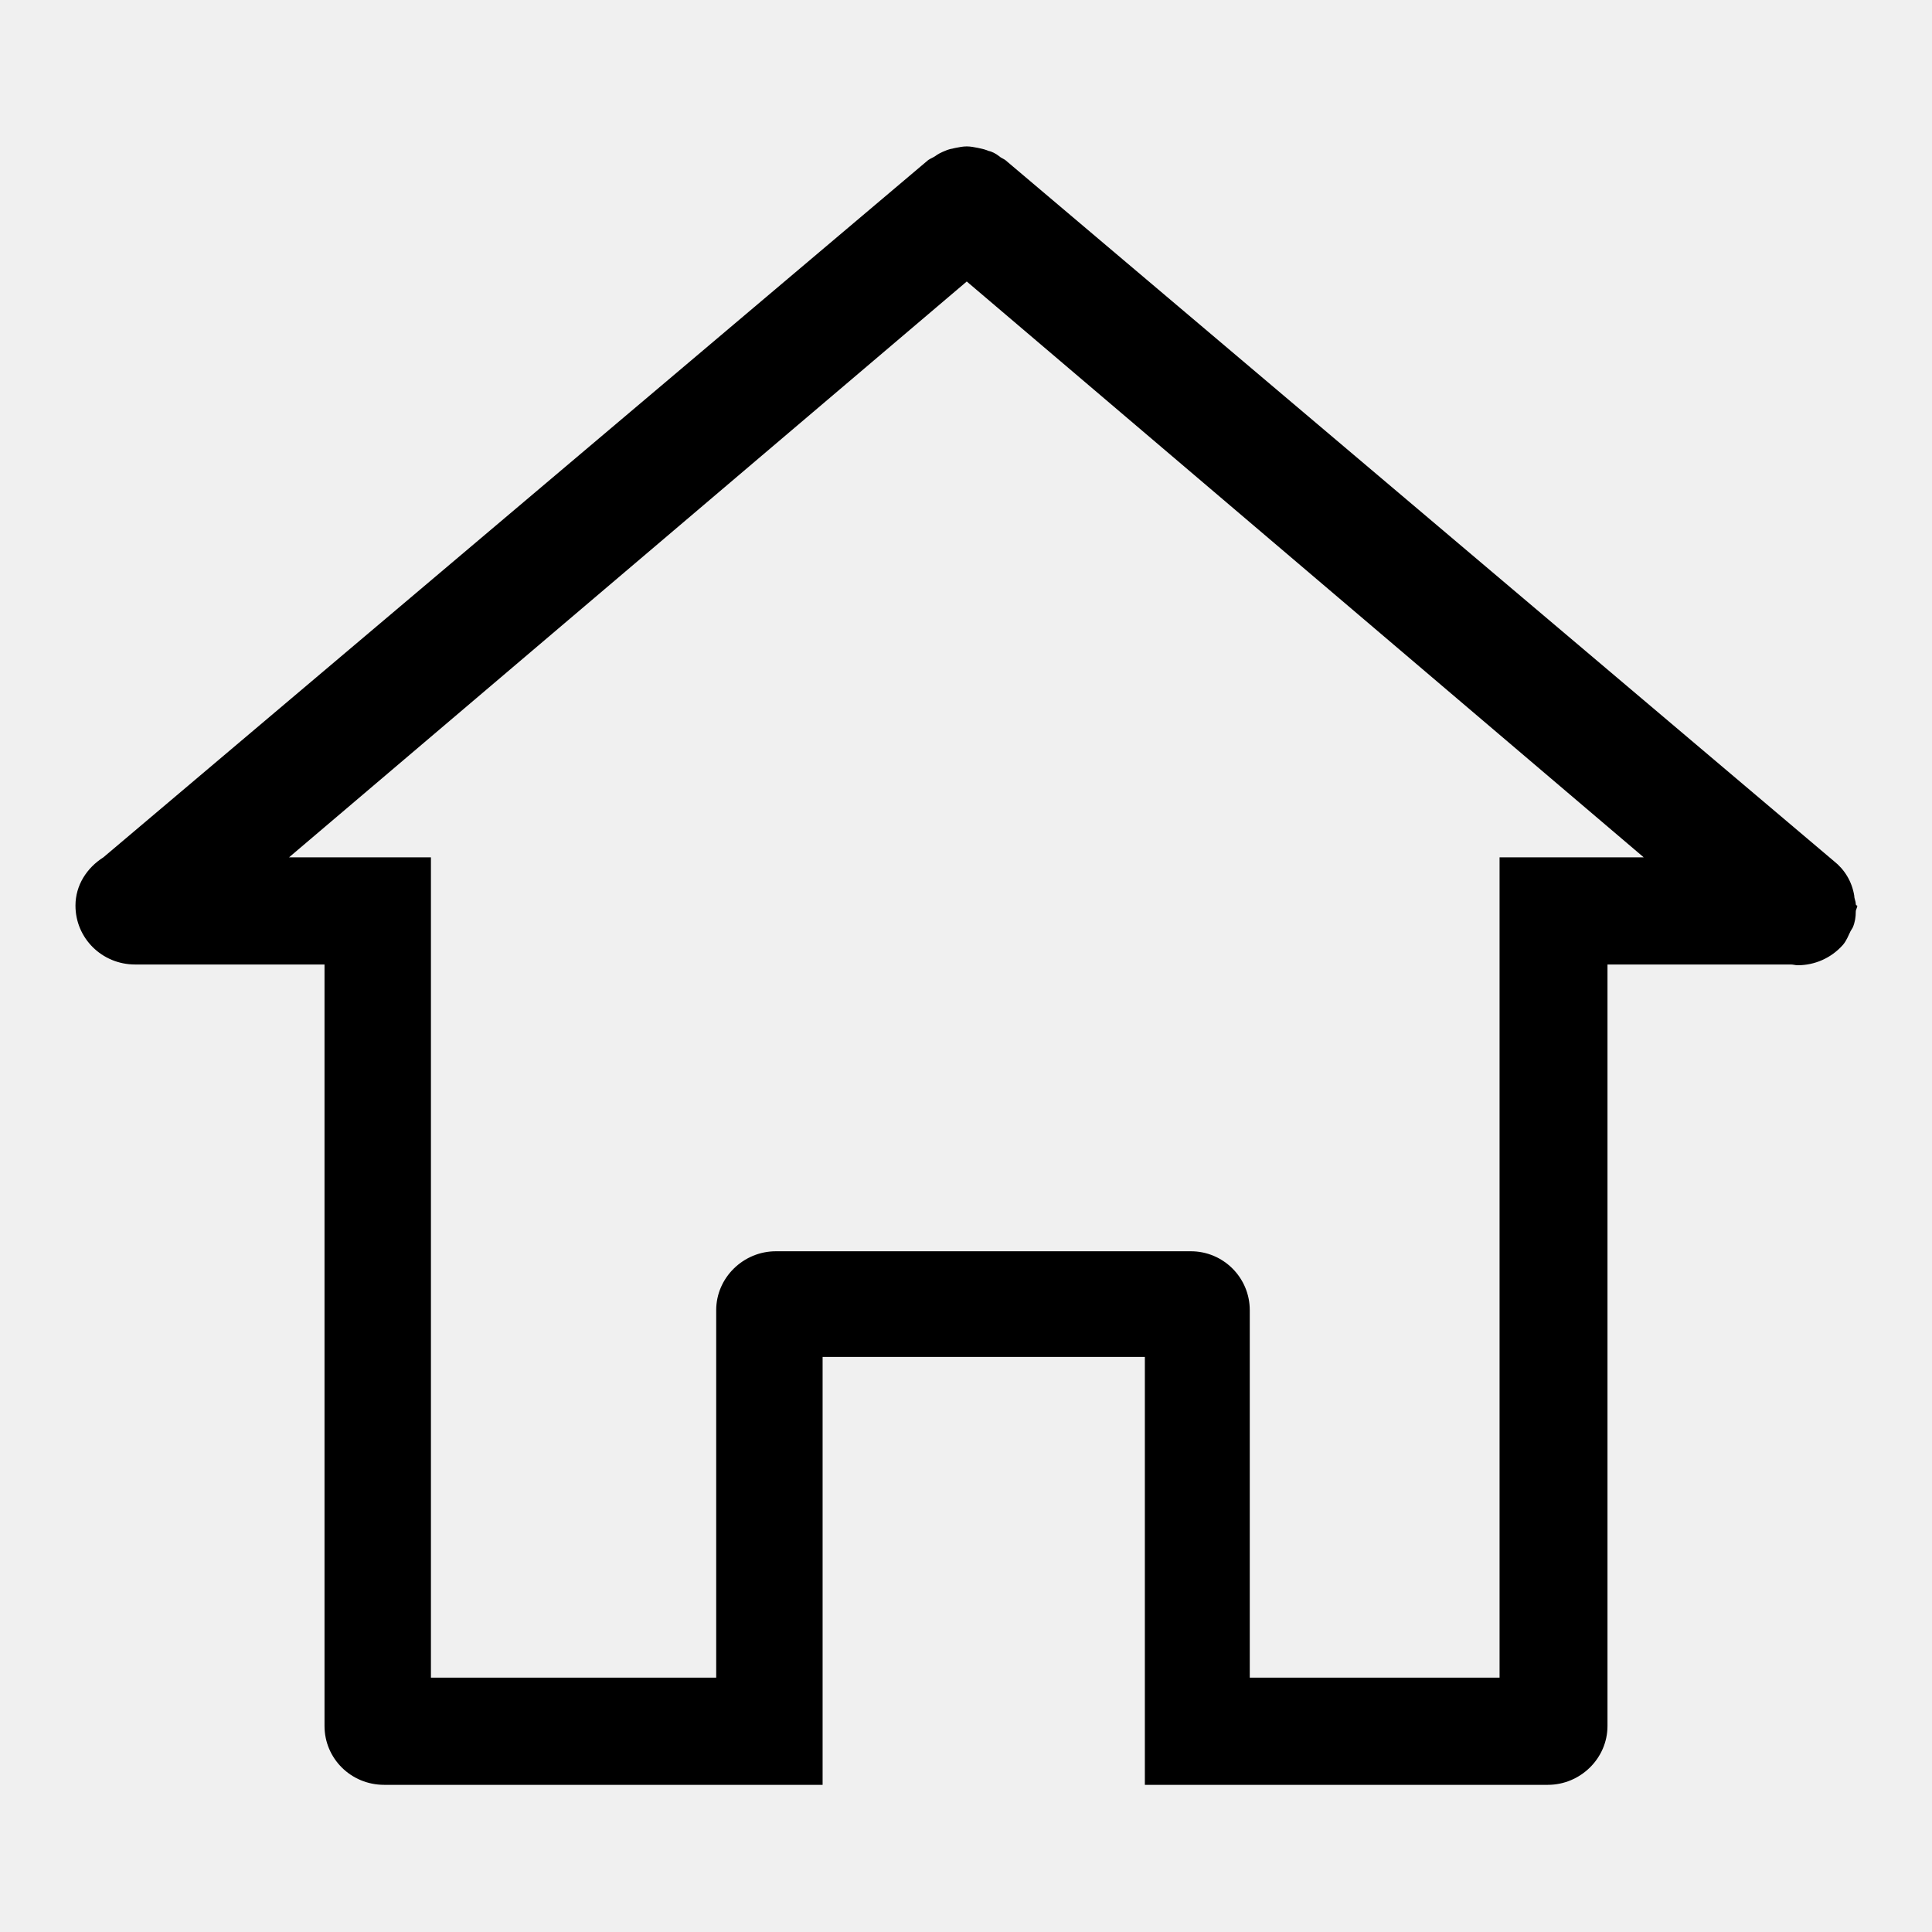
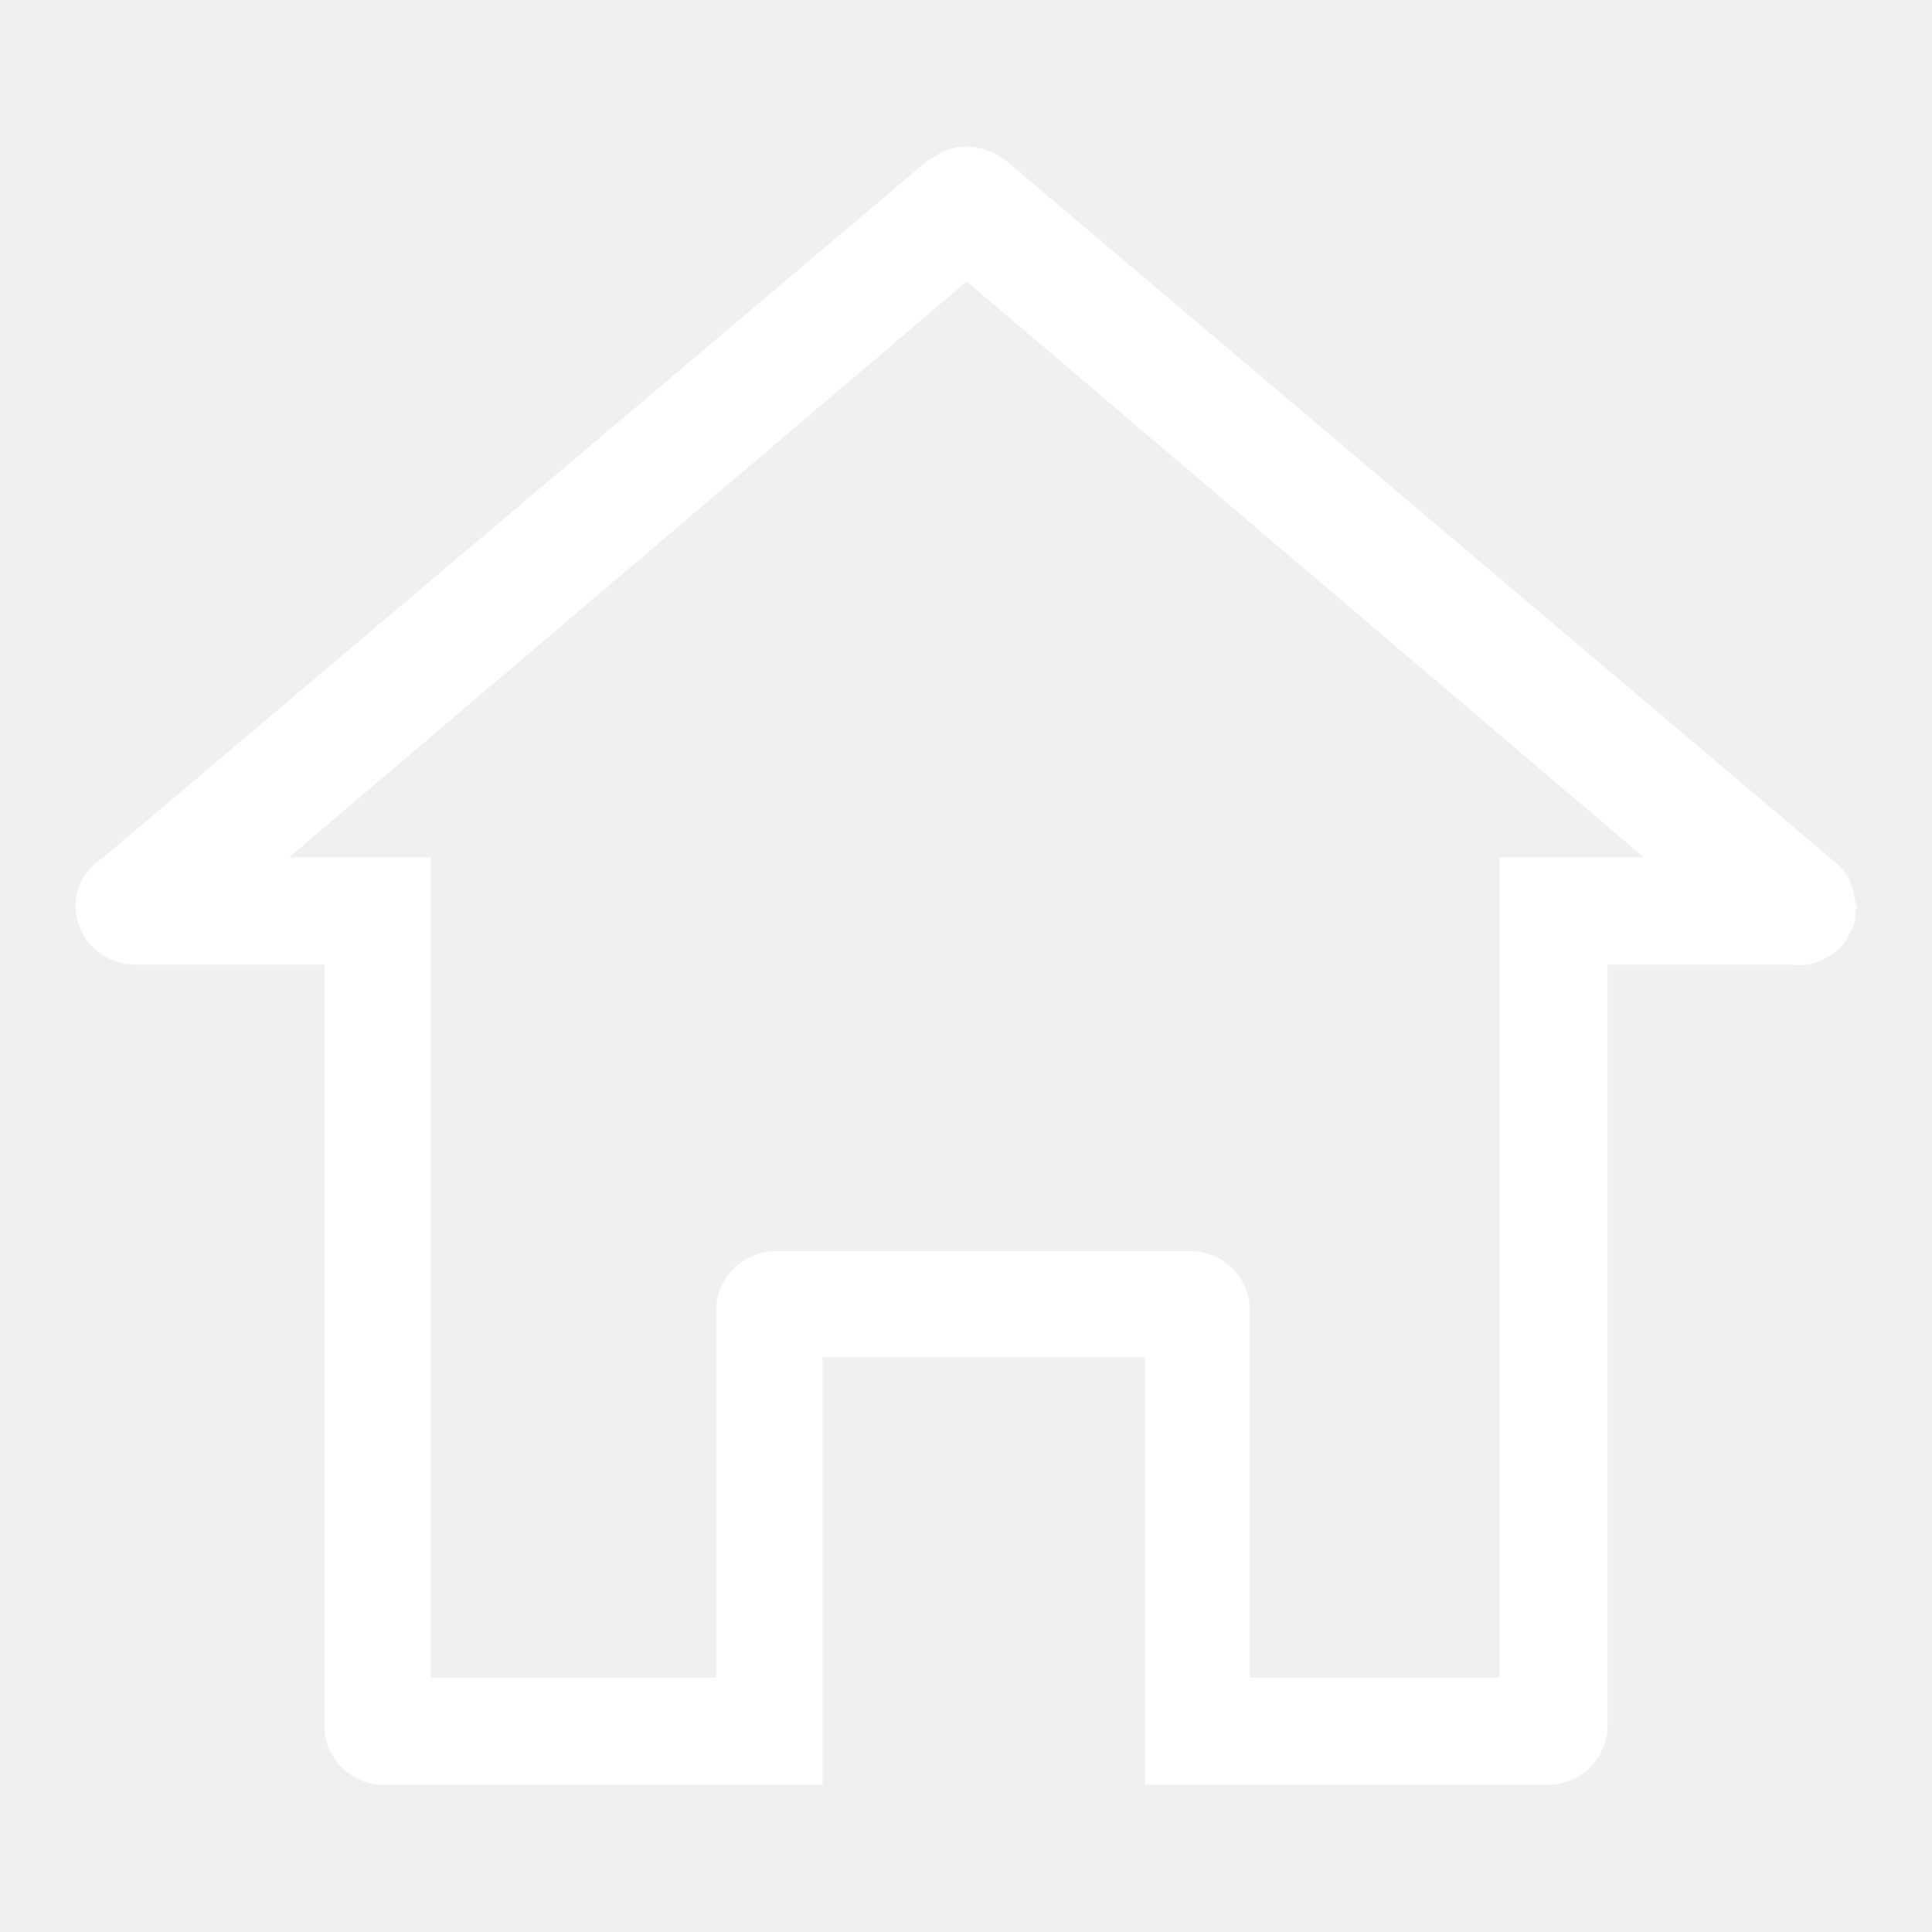
<svg xmlns="http://www.w3.org/2000/svg" version="1.1" x="0px" y="0px" viewBox="0 0 256 256" enable-background="new 0 0 256 256" xml:space="preserve">
  <g>
    <g>
-       <path fill="#000000" d="M245.9,119.8c0-0.4-0.2-0.7-0.2-1.1c-0.3-1.9-1.3-3.5-2.7-4.6L133.2,21.2c-0.3-0.2-0.6-0.3-0.8-0.5c-0.4-0.3-0.9-0.6-1.4-0.7c-0.5-0.2-0.9-0.3-1.4-0.4c-0.5-0.1-1-0.2-1.5-0.2c-0.5,0-1,0.1-1.5,0.2c-0.5,0.1-1,0.2-1.4,0.4c-0.5,0.2-0.9,0.4-1.3,0.7c-0.3,0.2-0.6,0.3-0.9,0.5L13.7,113.6c-2.2,1.4-3.7,3.7-3.7,6.4c0,4.3,3.5,7.8,7.9,7.8H43v100.9c0,4.3,3.5,7.8,7.9,7.8H109v-56.7h42.7v56.7h53.4c4.3,0,7.9-3.5,7.9-7.8V127.8h24.3c0.3,0,0.6,0.1,0.9,0.1c2.2,0,4.4-0.9,6-2.7c0.5-0.6,0.7-1.2,1-1.8c0.1-0.2,0.2-0.3,0.3-0.5c0.3-0.7,0.4-1.4,0.4-2.1c0-0.3,0.2-0.5,0.2-0.8C246,120,245.9,119.9,245.9,119.8L245.9,119.8L245.9,119.8z M198.7,113.6v108.7h-33.1v-48.7c0-4.3-3.5-7.8-7.8-7.8h-55c-4.3,0-7.9,3.5-7.9,7.8v48.7H57.1V113.6H38.3l89.8-76.3l89.7,76.3H198.7L198.7,113.6z" />
+       <path fill="#FFFFFF" d="M245.9,119.8c0-0.4-0.2-0.7-0.2-1.1c-0.3-1.9-1.3-3.5-2.7-4.6L133.2,21.2c-0.3-0.2-0.6-0.3-0.8-0.5c-0.4-0.3-0.9-0.6-1.4-0.7c-0.5-0.2-0.9-0.3-1.4-0.4c-0.5-0.1-1-0.2-1.5-0.2c-0.5,0-1,0.1-1.5,0.2c-0.5,0.1-1,0.2-1.4,0.4c-0.5,0.2-0.9,0.4-1.3,0.7c-0.3,0.2-0.6,0.3-0.9,0.5L13.7,113.6c-2.2,1.4-3.7,3.7-3.7,6.4c0,4.3,3.5,7.8,7.9,7.8H43v100.9c0,4.3,3.5,7.8,7.9,7.8H109v-56.7h42.7v56.7h53.4c4.3,0,7.9-3.5,7.9-7.8V127.8h24.3c0.3,0,0.6,0.1,0.9,0.1c2.2,0,4.4-0.9,6-2.7c0.5-0.6,0.7-1.2,1-1.8c0.1-0.2,0.2-0.3,0.3-0.5c0.3-0.7,0.4-1.4,0.4-2.1c0-0.3,0.2-0.5,0.2-0.8C246,120,245.9,119.9,245.9,119.8L245.9,119.8L245.9,119.8z M198.7,113.6v108.7h-33.1v-48.7c0-4.3-3.5-7.8-7.8-7.8h-55c-4.3,0-7.9,3.5-7.9,7.8v48.7H57.1V113.6H38.3l89.8-76.3l89.7,76.3H198.7L198.7,113.6z" />
    </g>
  </g>
</svg>
